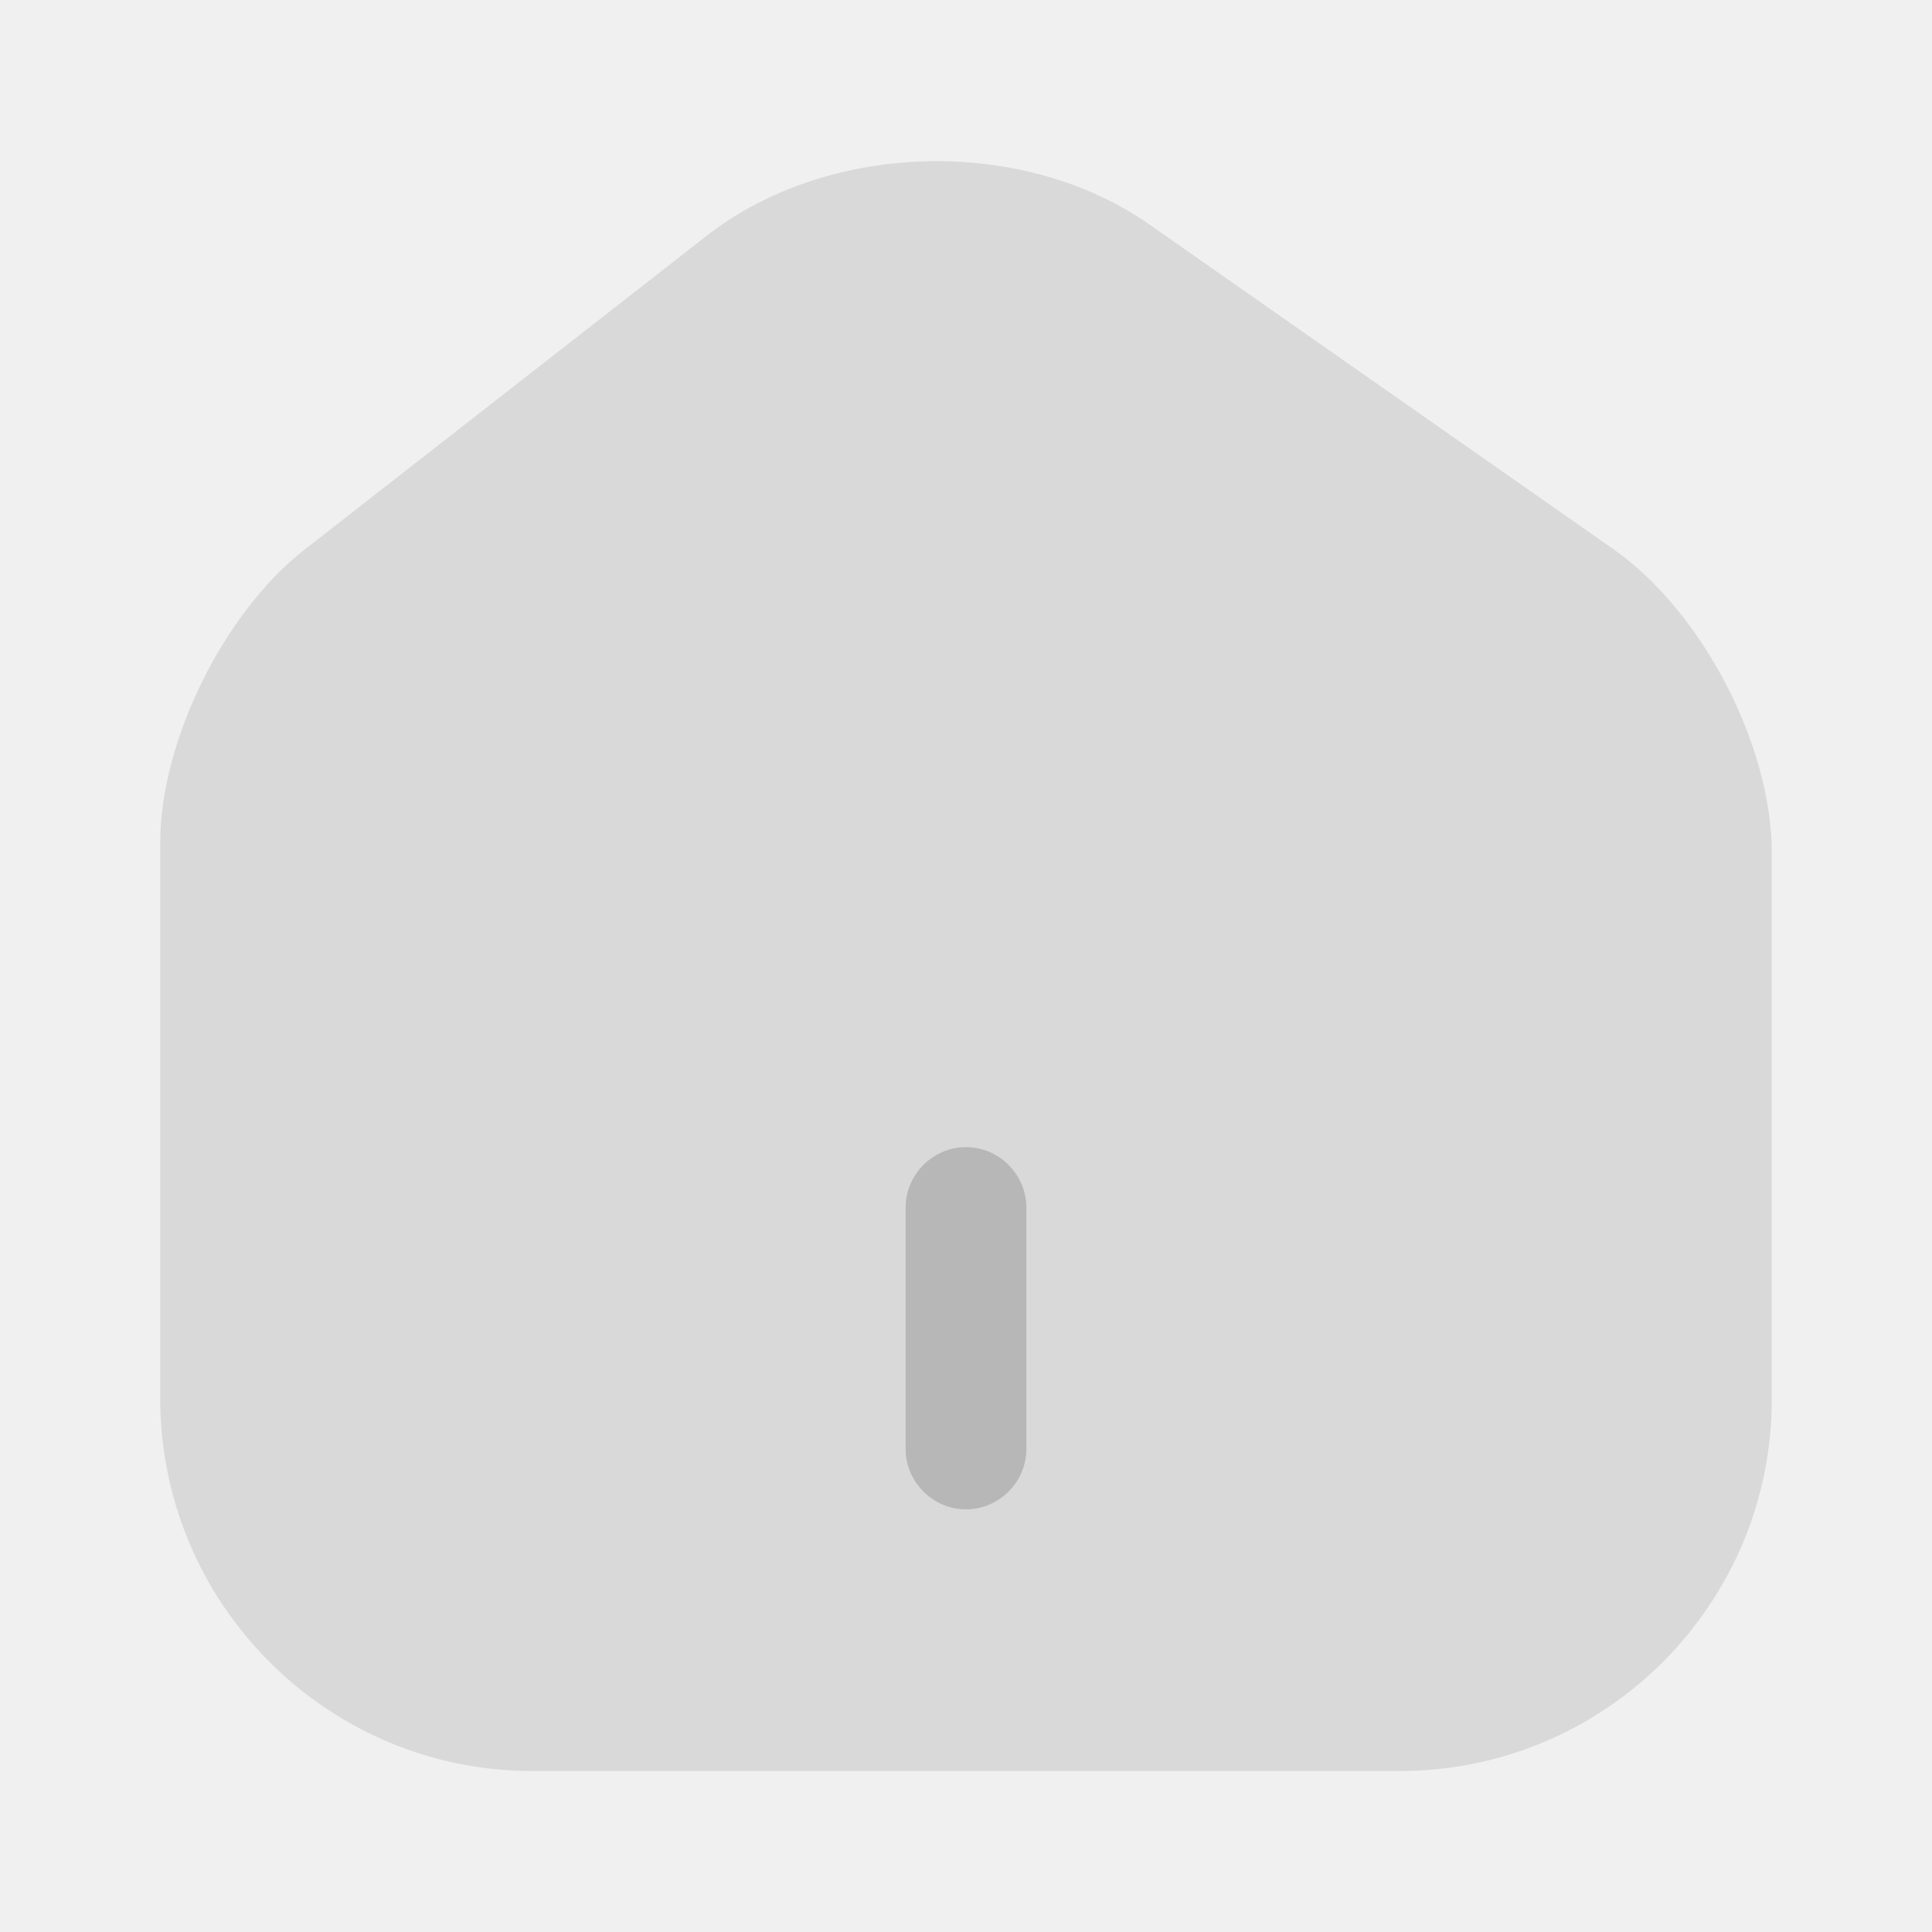
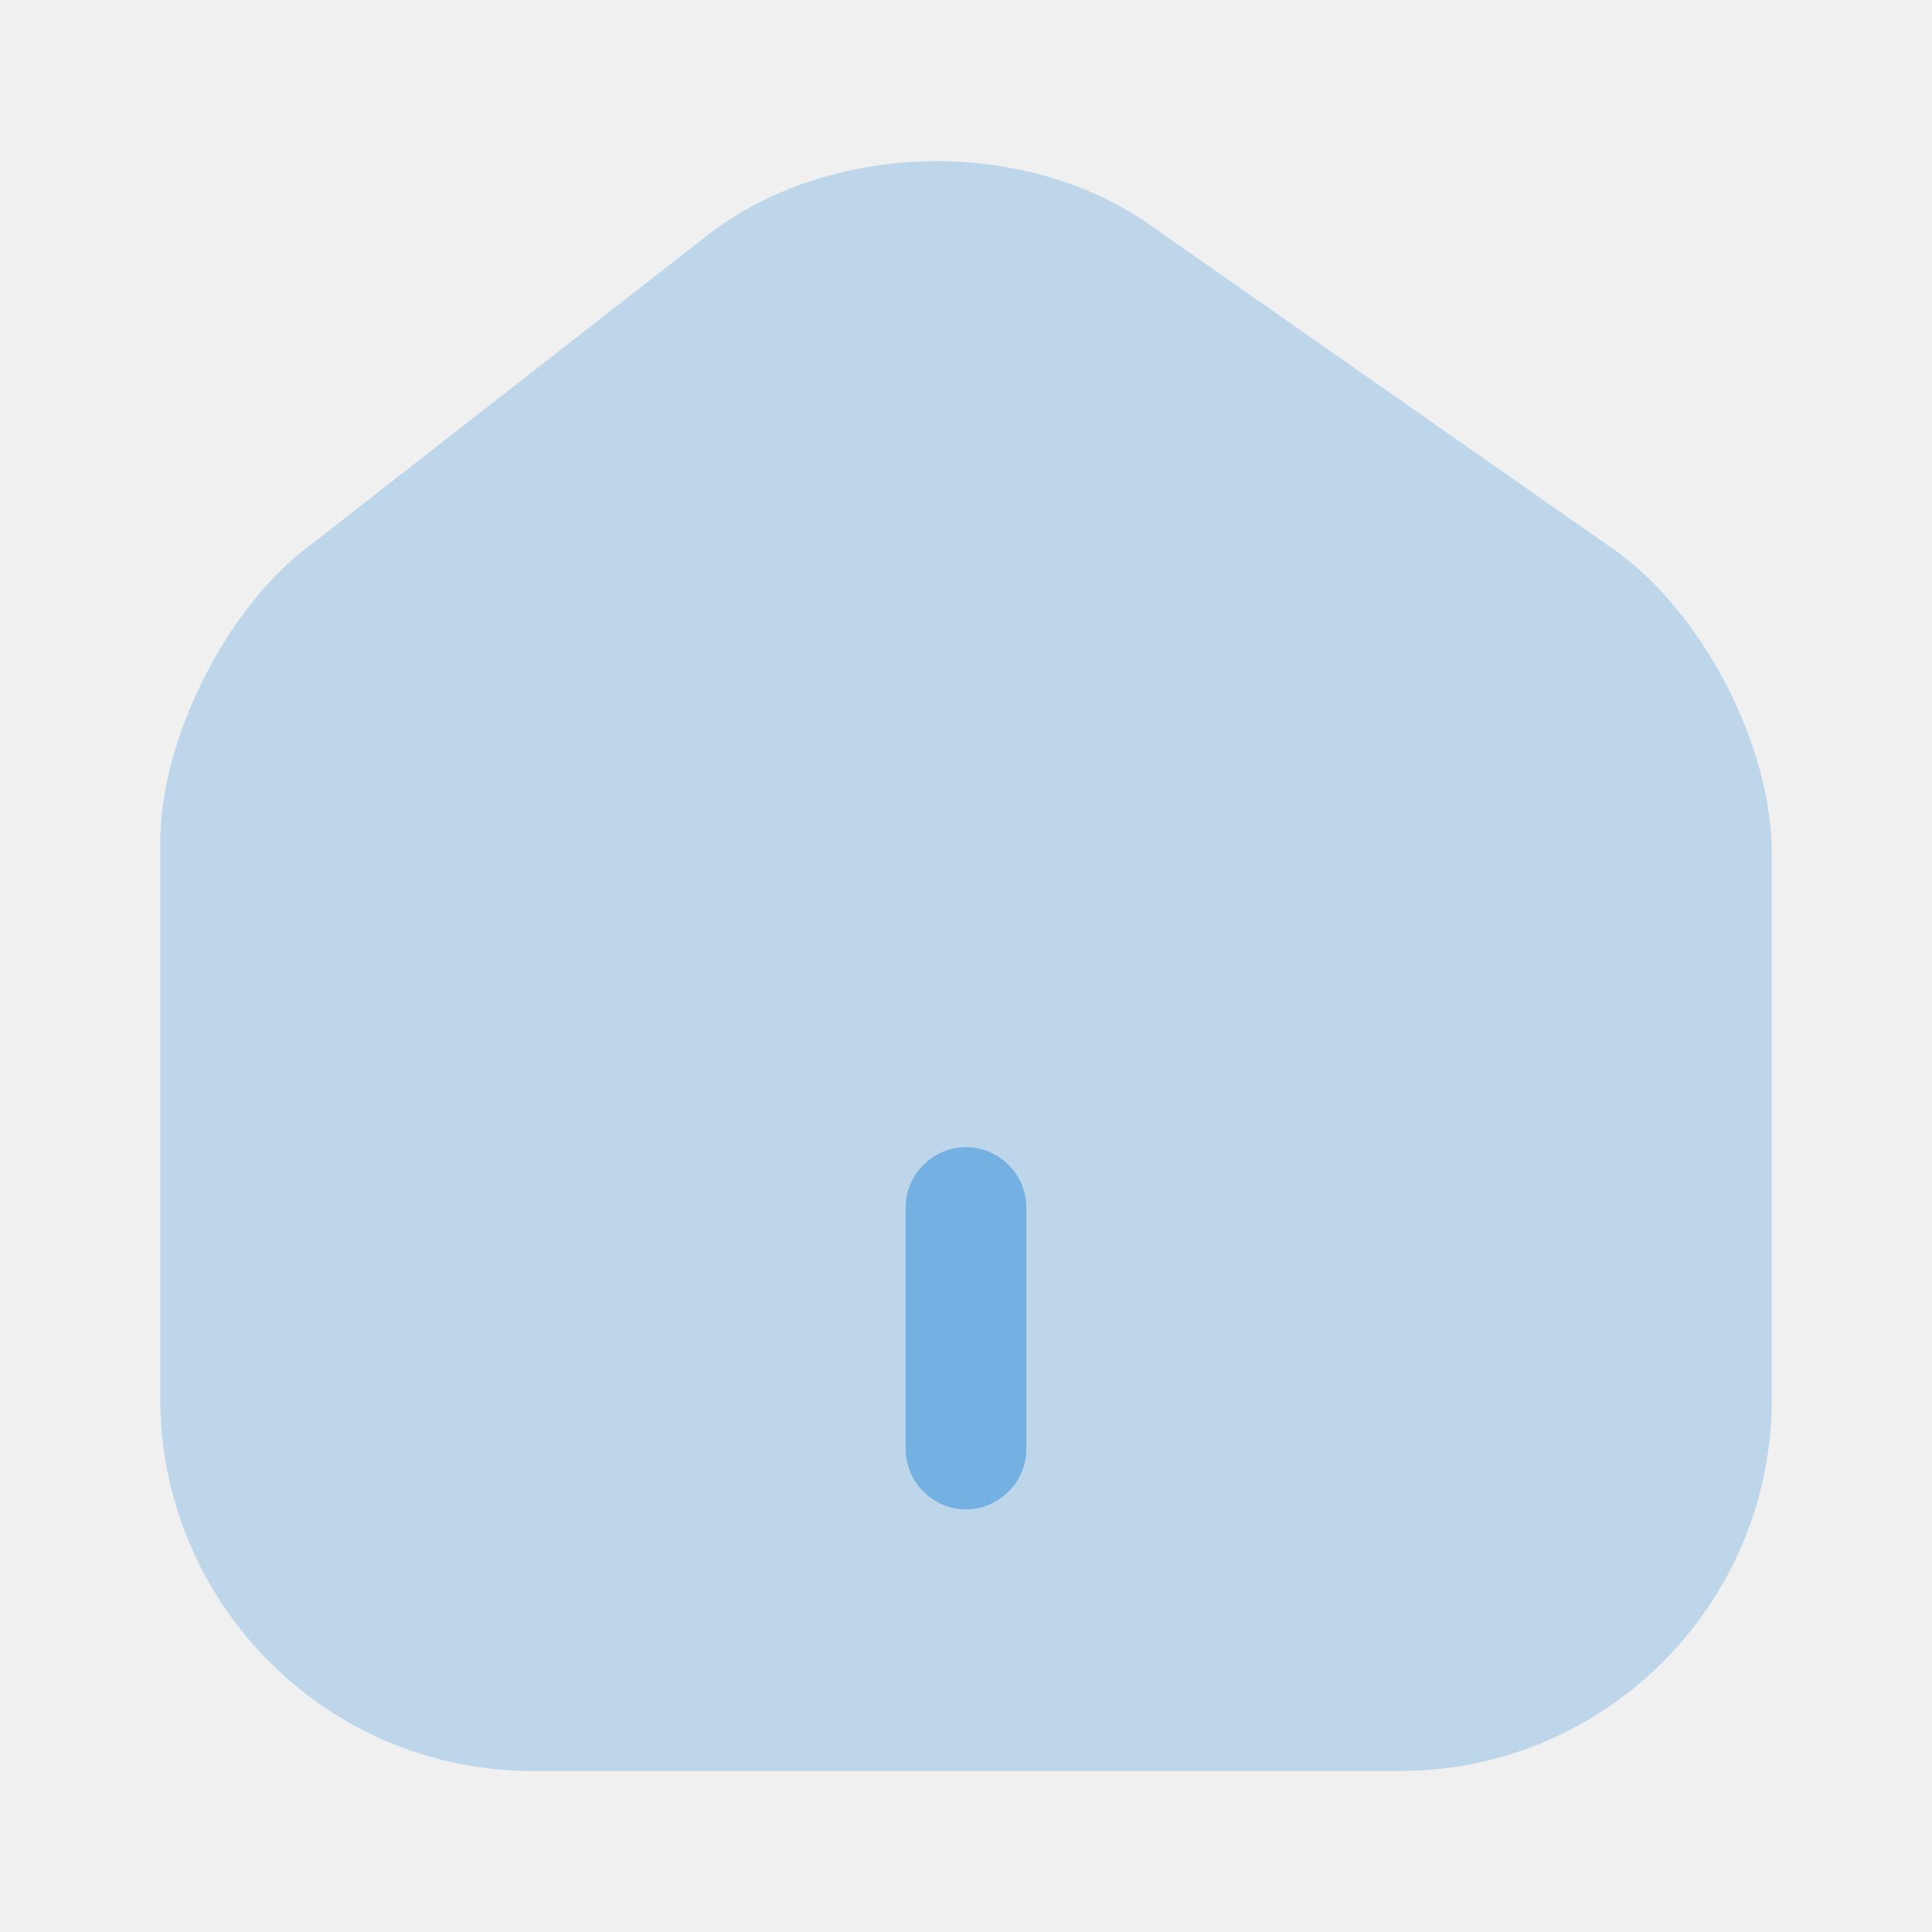
- <svg xmlns="http://www.w3.org/2000/svg" width="64" height="64" viewBox="0 0 24 24" fill="#b7b7b7">
+ <svg xmlns="http://www.w3.org/2000/svg" width="64" height="64" viewBox="0 0 24 24" fill="#74b0e1">
  <g clip-path="url(#clip0_4418_4932)">
    <path opacity="0.4" d="M20.04 6.82L14.28 2.79C12.71 1.69 10.3 1.75 8.79 2.92L3.78 6.83C2.78 7.61 1.99 9.21 1.99 10.47V17.37C1.99 19.92 4.06 22 6.61 22H17.39C19.94 22 22.01 19.93 22.01 17.38V10.6C22.01 9.25 21.14 7.59 20.04 6.82Z" />
    <path d="M12 18.75C11.59 18.75 11.25 18.41 11.25 18V15C11.25 14.59 11.59 14.25 12 14.25C12.41 14.25 12.75 14.59 12.75 15V18C12.75 18.41 12.41 18.75 12 18.75Z" />
  </g>
  <defs>
    <clipPath id="clip0_4418_4932">
      <rect width="24" height="24" fill="white" />
    </clipPath>
  </defs>
</svg>
